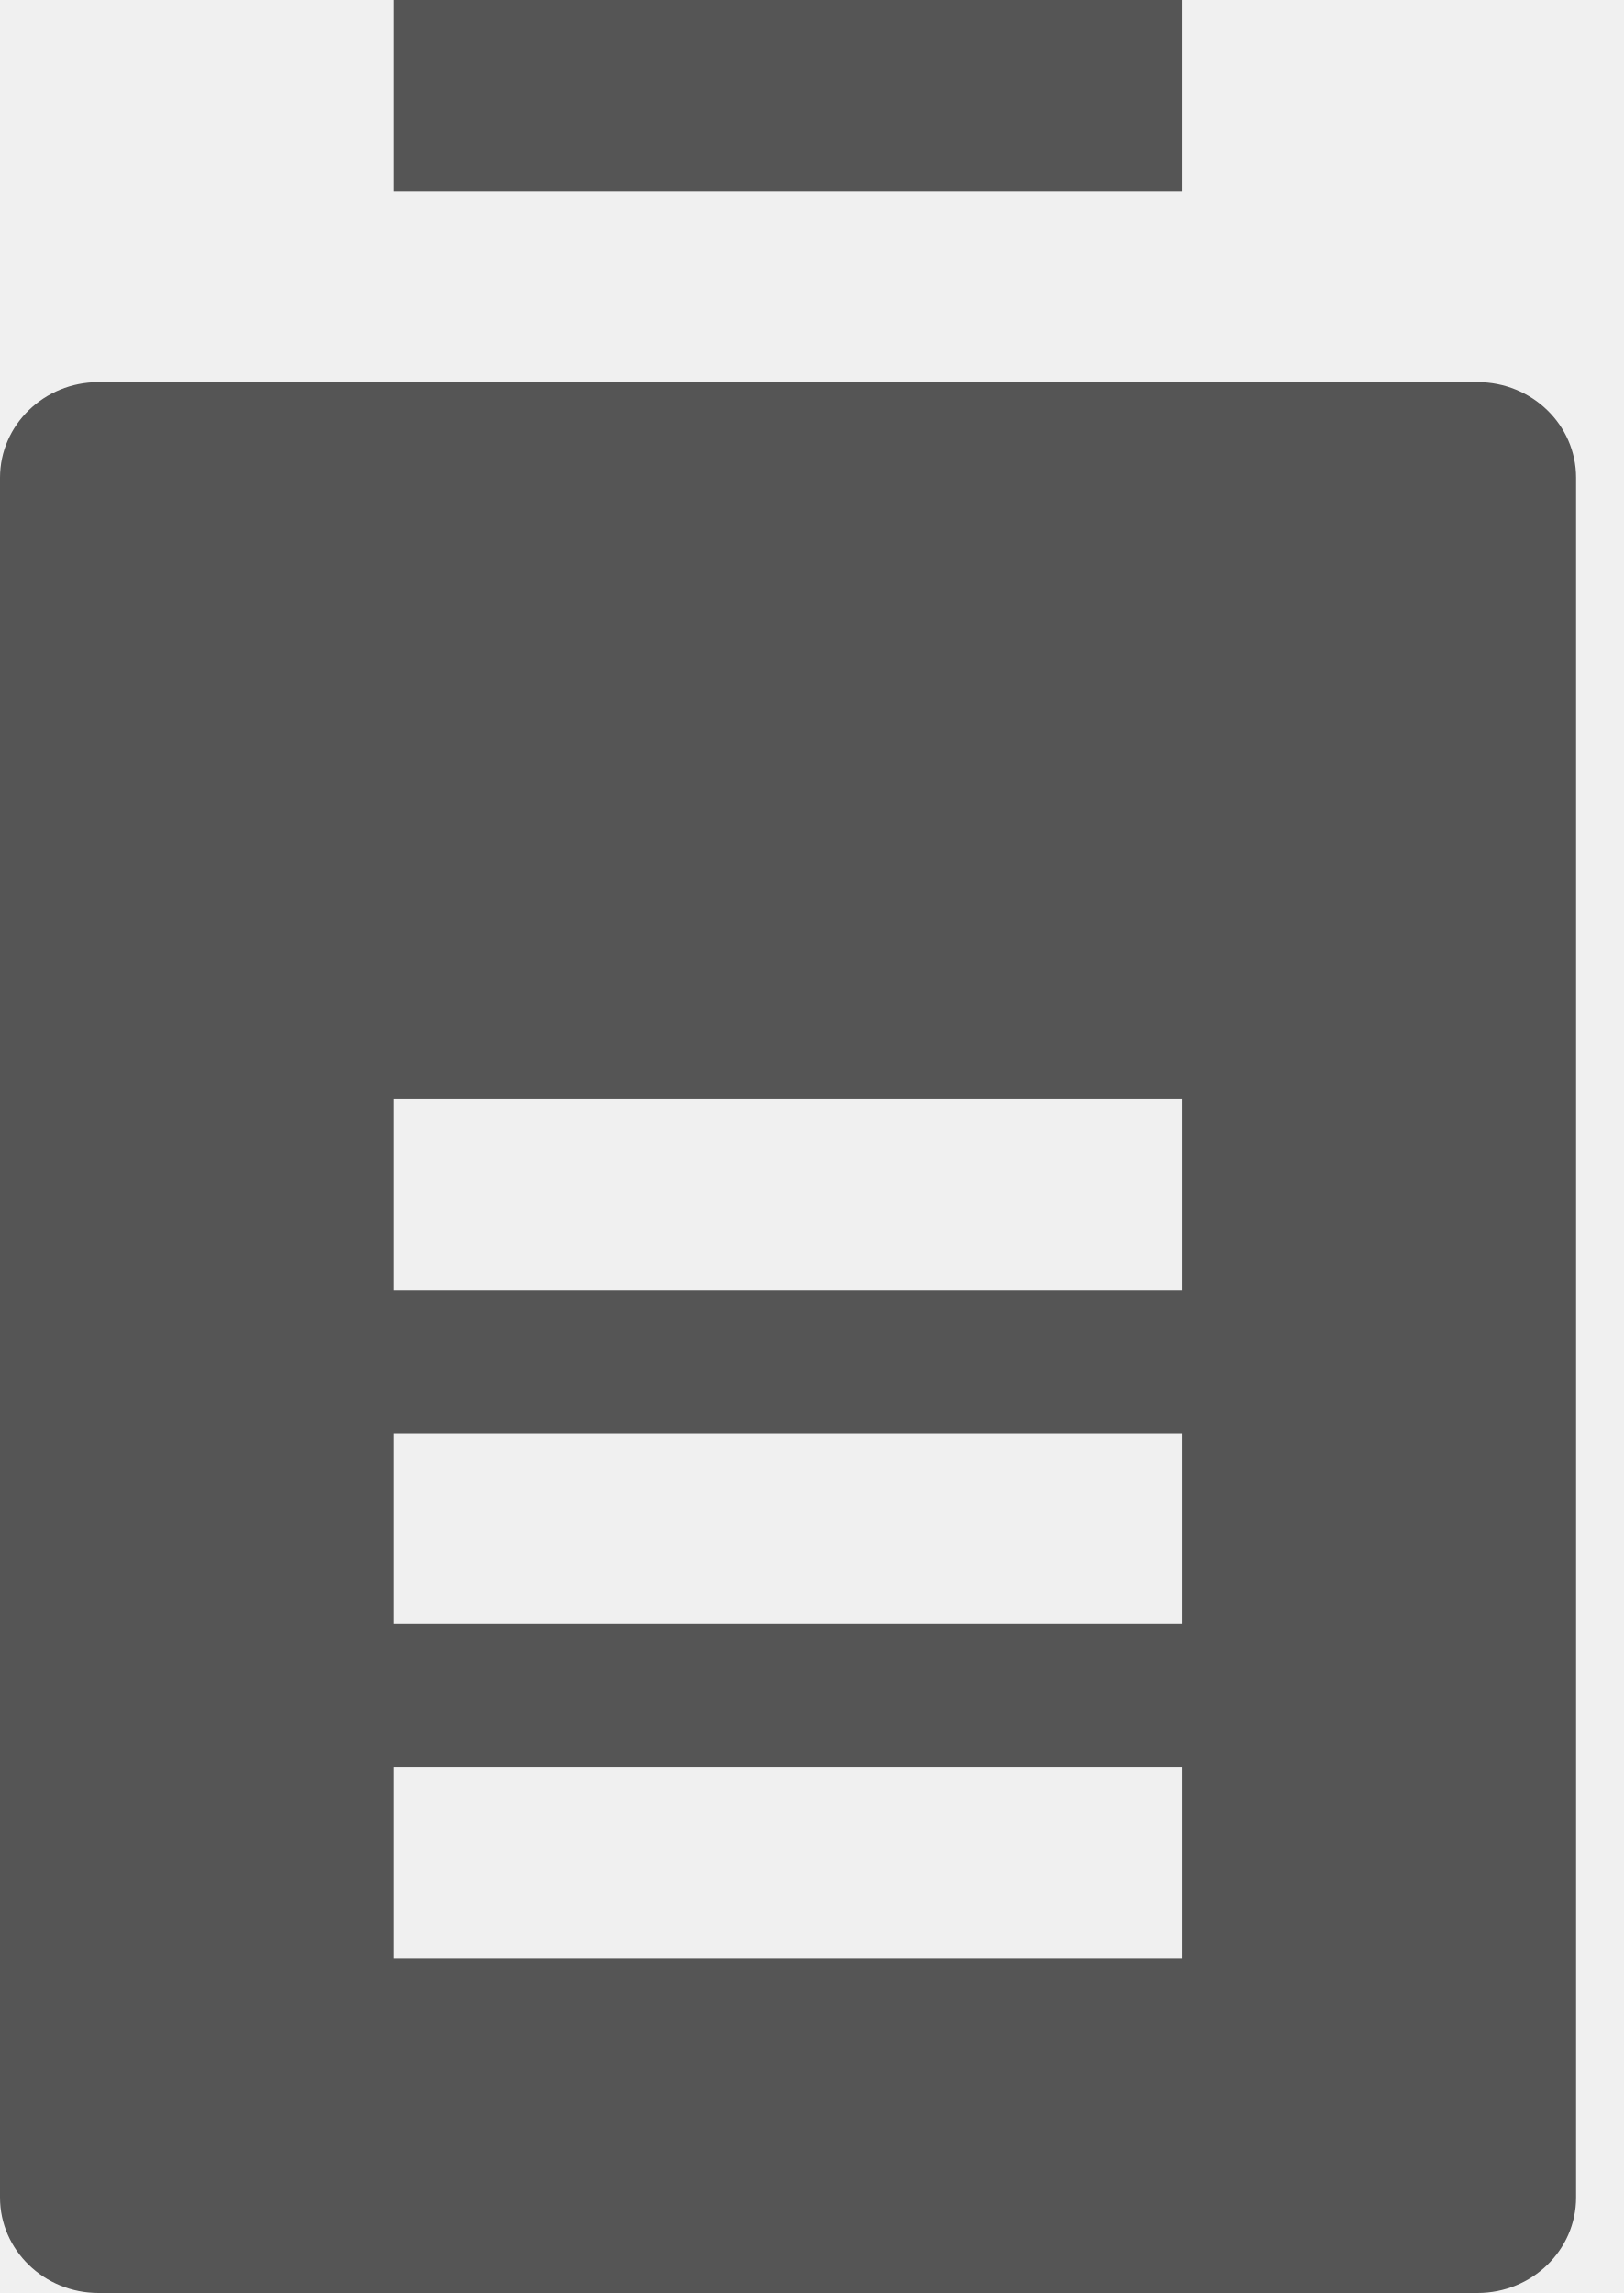
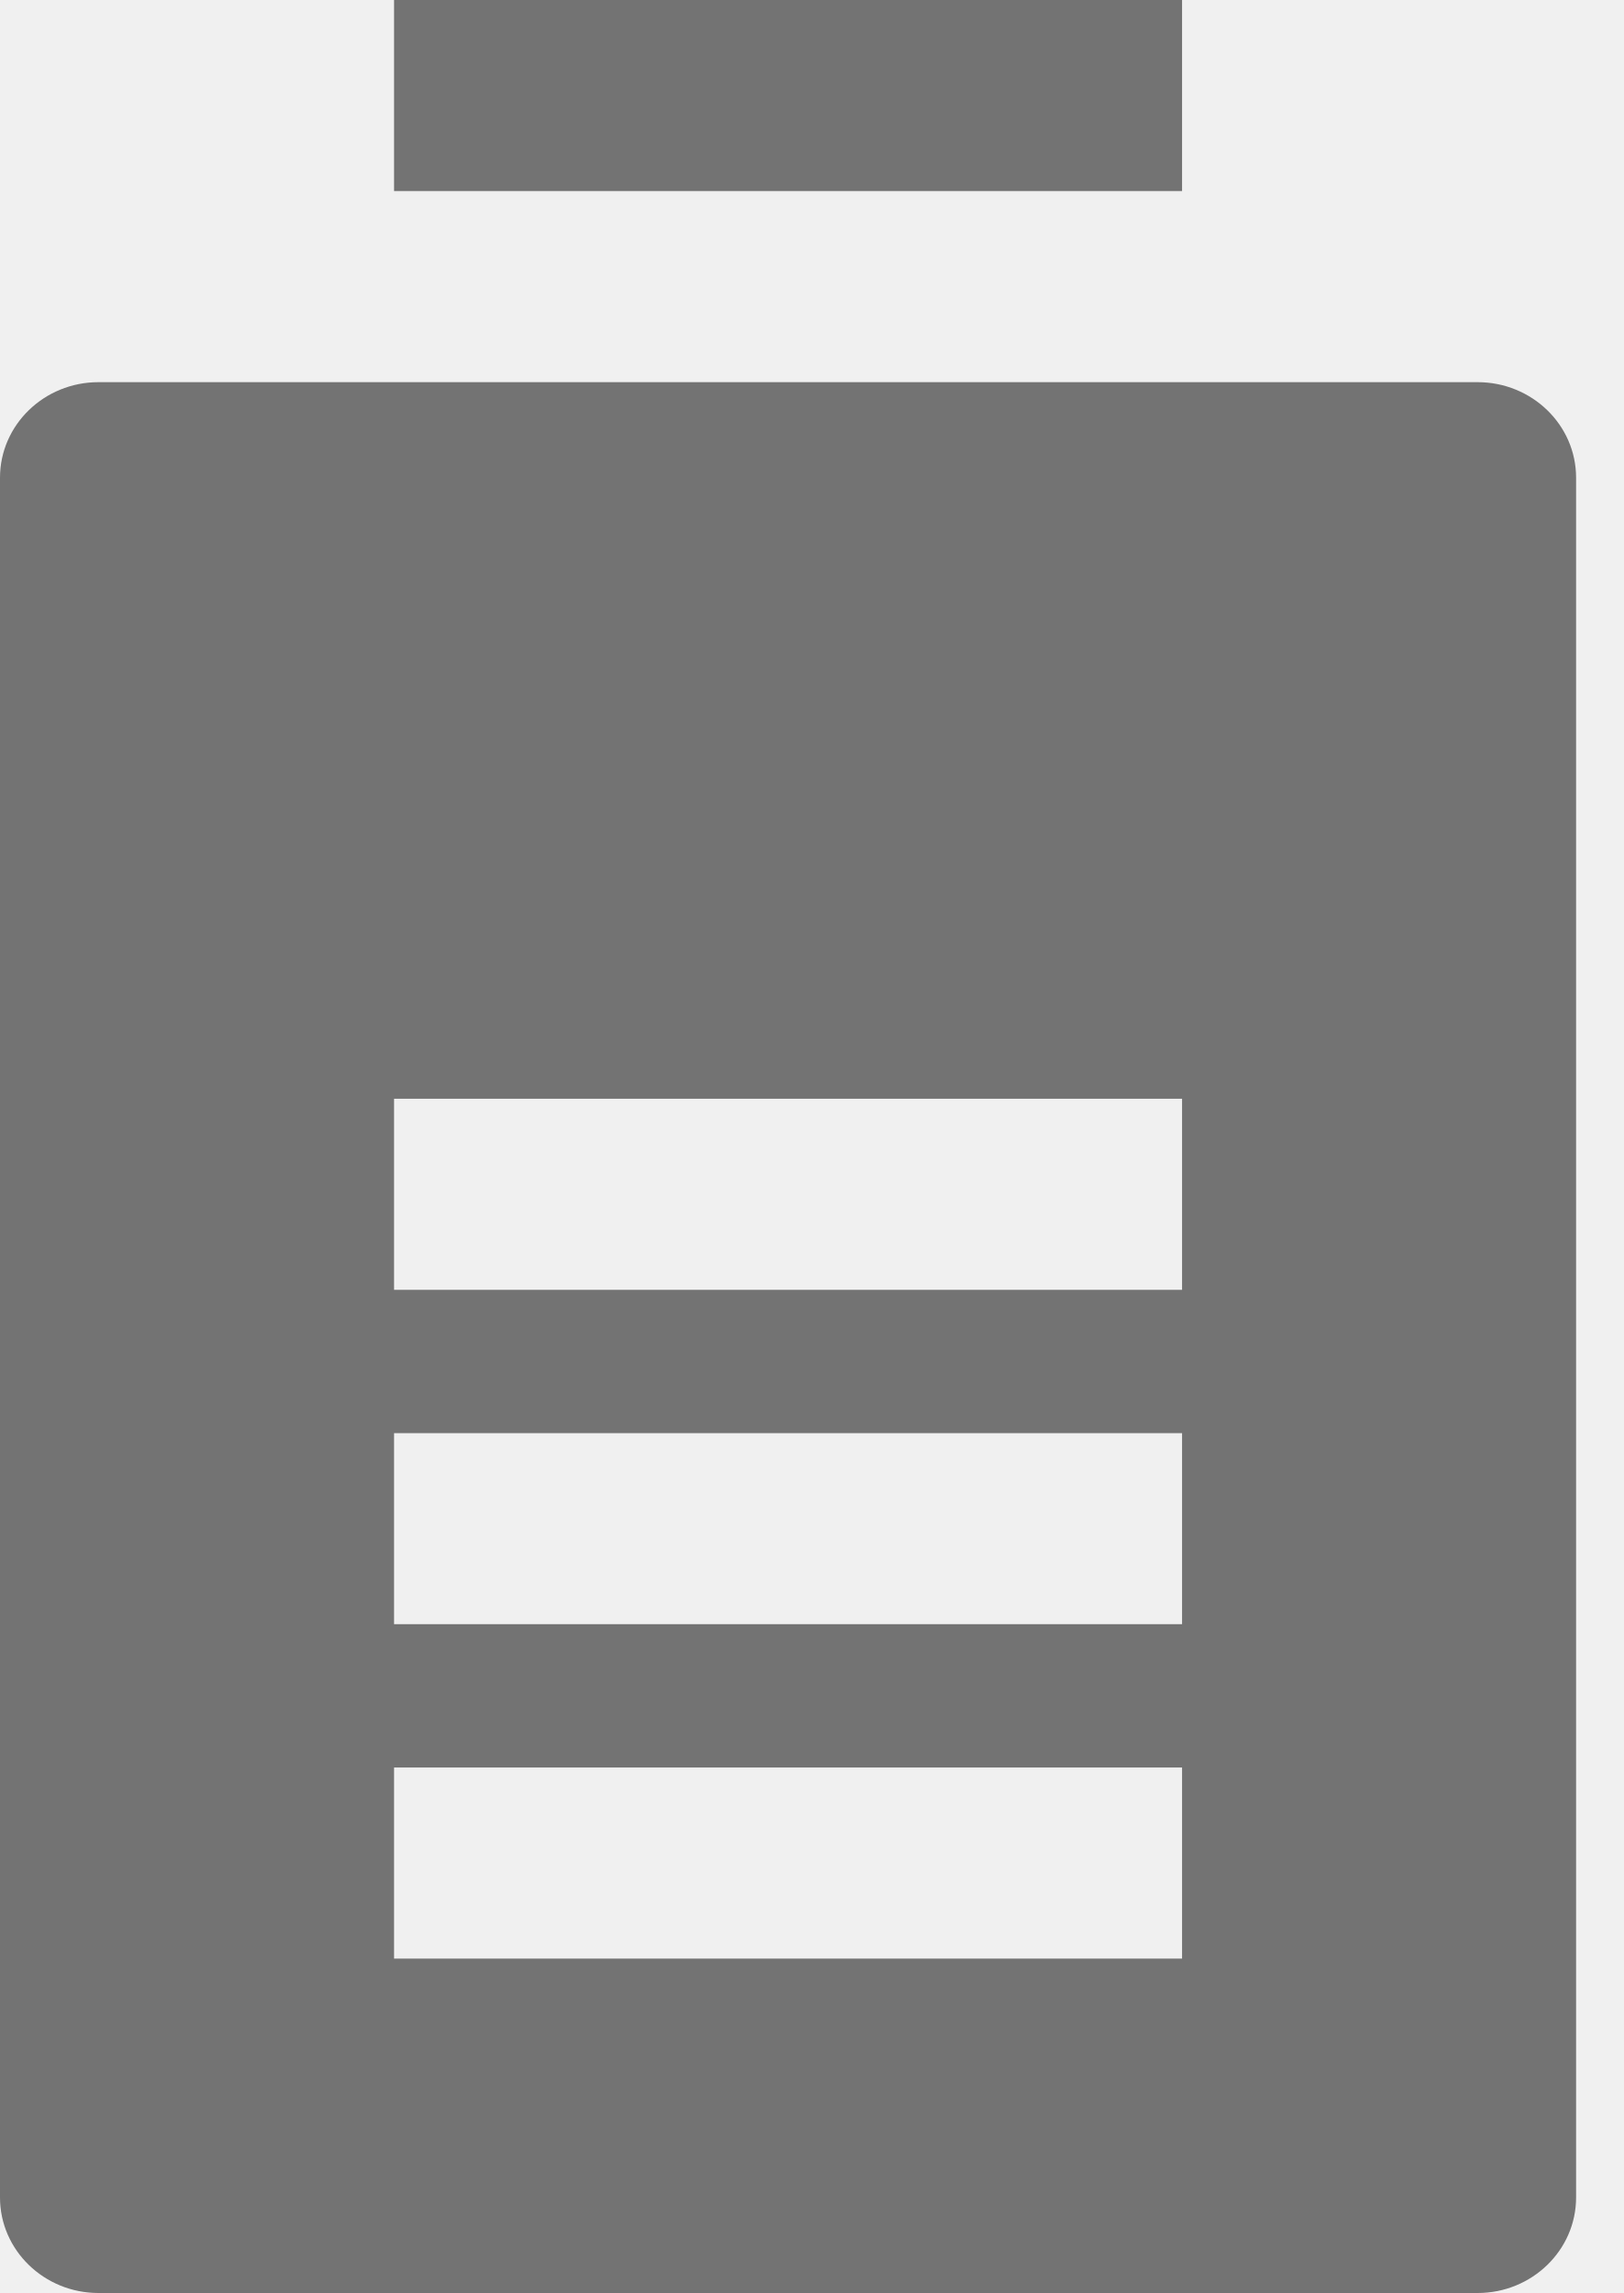
<svg xmlns="http://www.w3.org/2000/svg" xmlns:xlink="http://www.w3.org/1999/xlink" width="17px" height="24px" viewBox="0 0 17 24" version="1.1">
  <defs>
-     <path d="M15.469,4 L1.031,4 C0.462,4 0,4.448 0,5 L0,23 C0,23.552 0.462,24 1.031,24 L15.469,24 C16.038,24 16.5,23.552 16.5,23 L16.5,5 C16.5,4.448 16.038,4 15.469,4 Z M12.375,20.5 L4.125,20.5 L4.125,18.5 L12.375,18.5 L12.375,20.5 Z M12.375,17 L4.125,17 L4.125,15 L12.375,15 L12.375,17 Z M12.375,13.5 L4.125,13.5 L4.125,11.5 L12.375,11.5 L12.375,13.5 Z M4.125,0 L12.375,0 L12.375,2 L4.125,2 L4.125,0 Z" id="path-1" />
+     <path d="M15.469,4 L1.031,4 C0.462,4 0,4.448 0,5 L0,23 C0,23.552 0.462,24 1.031,24 L15.469,24 C16.038,24 16.5,23.552 16.5,23 L16.5,5 C16.5,4.448 16.038,4 15.469,4 Z M12.375,20.5 L4.125,20.5 L4.125,18.5 L12.375,18.5 L12.375,20.5 Z M12.375,17 L4.125,17 L4.125,15 L12.375,15 L12.375,17 Z M12.375,11.5 L12.375,13.5 L4.125,13.5 L4.125,11.5 L12.375,11.5 Z M12.375,0 L12.375,2 L4.125,2 L4.125,0 L12.375,0 Z" id="path-1" />
  </defs>
-   <g id="Solo-Icons-Final" stroke="none" stroke-width="1" fill="none" fill-rule="evenodd">
-     <g id="All-Nucleo-Icons" transform="translate(-612, -662)">
-       <g id="Solo/Nucleo/24px/battery-high" transform="translate(612, 662)">
-         <g id="battery-almost-full">
+   <g id="Final" stroke="none" stroke-width="1" fill="none" fill-rule="evenodd">
+     <g id="All-Nucleo-Icons" transform="translate(-612, -670)">
+       <g id="Solo/Nucleo/24px/battery-high" transform="translate(608, 670)">
+         <g id="battery-almost-full" transform="translate(4, 0)">
          <g id="Colour/Default-Colour">
            <mask id="mask-2" fill="white">
              <use xlink:href="#path-1" />
            </mask>
            <g id="Mask" fill-rule="nonzero" />
-             <g id="Colour/Vault-Text-Grey-(Default)" mask="url(#mask-2)" fill="#555555">
+             <g id="colour/neutral/chia" mask="url(#mask-2)" fill="#737373">
              <g transform="translate(-24, -20)" id="Colour">
                <rect x="0" y="0" width="64" height="64" />
              </g>
            </g>
          </g>
        </g>
      </g>
    </g>
  </g>
</svg>
